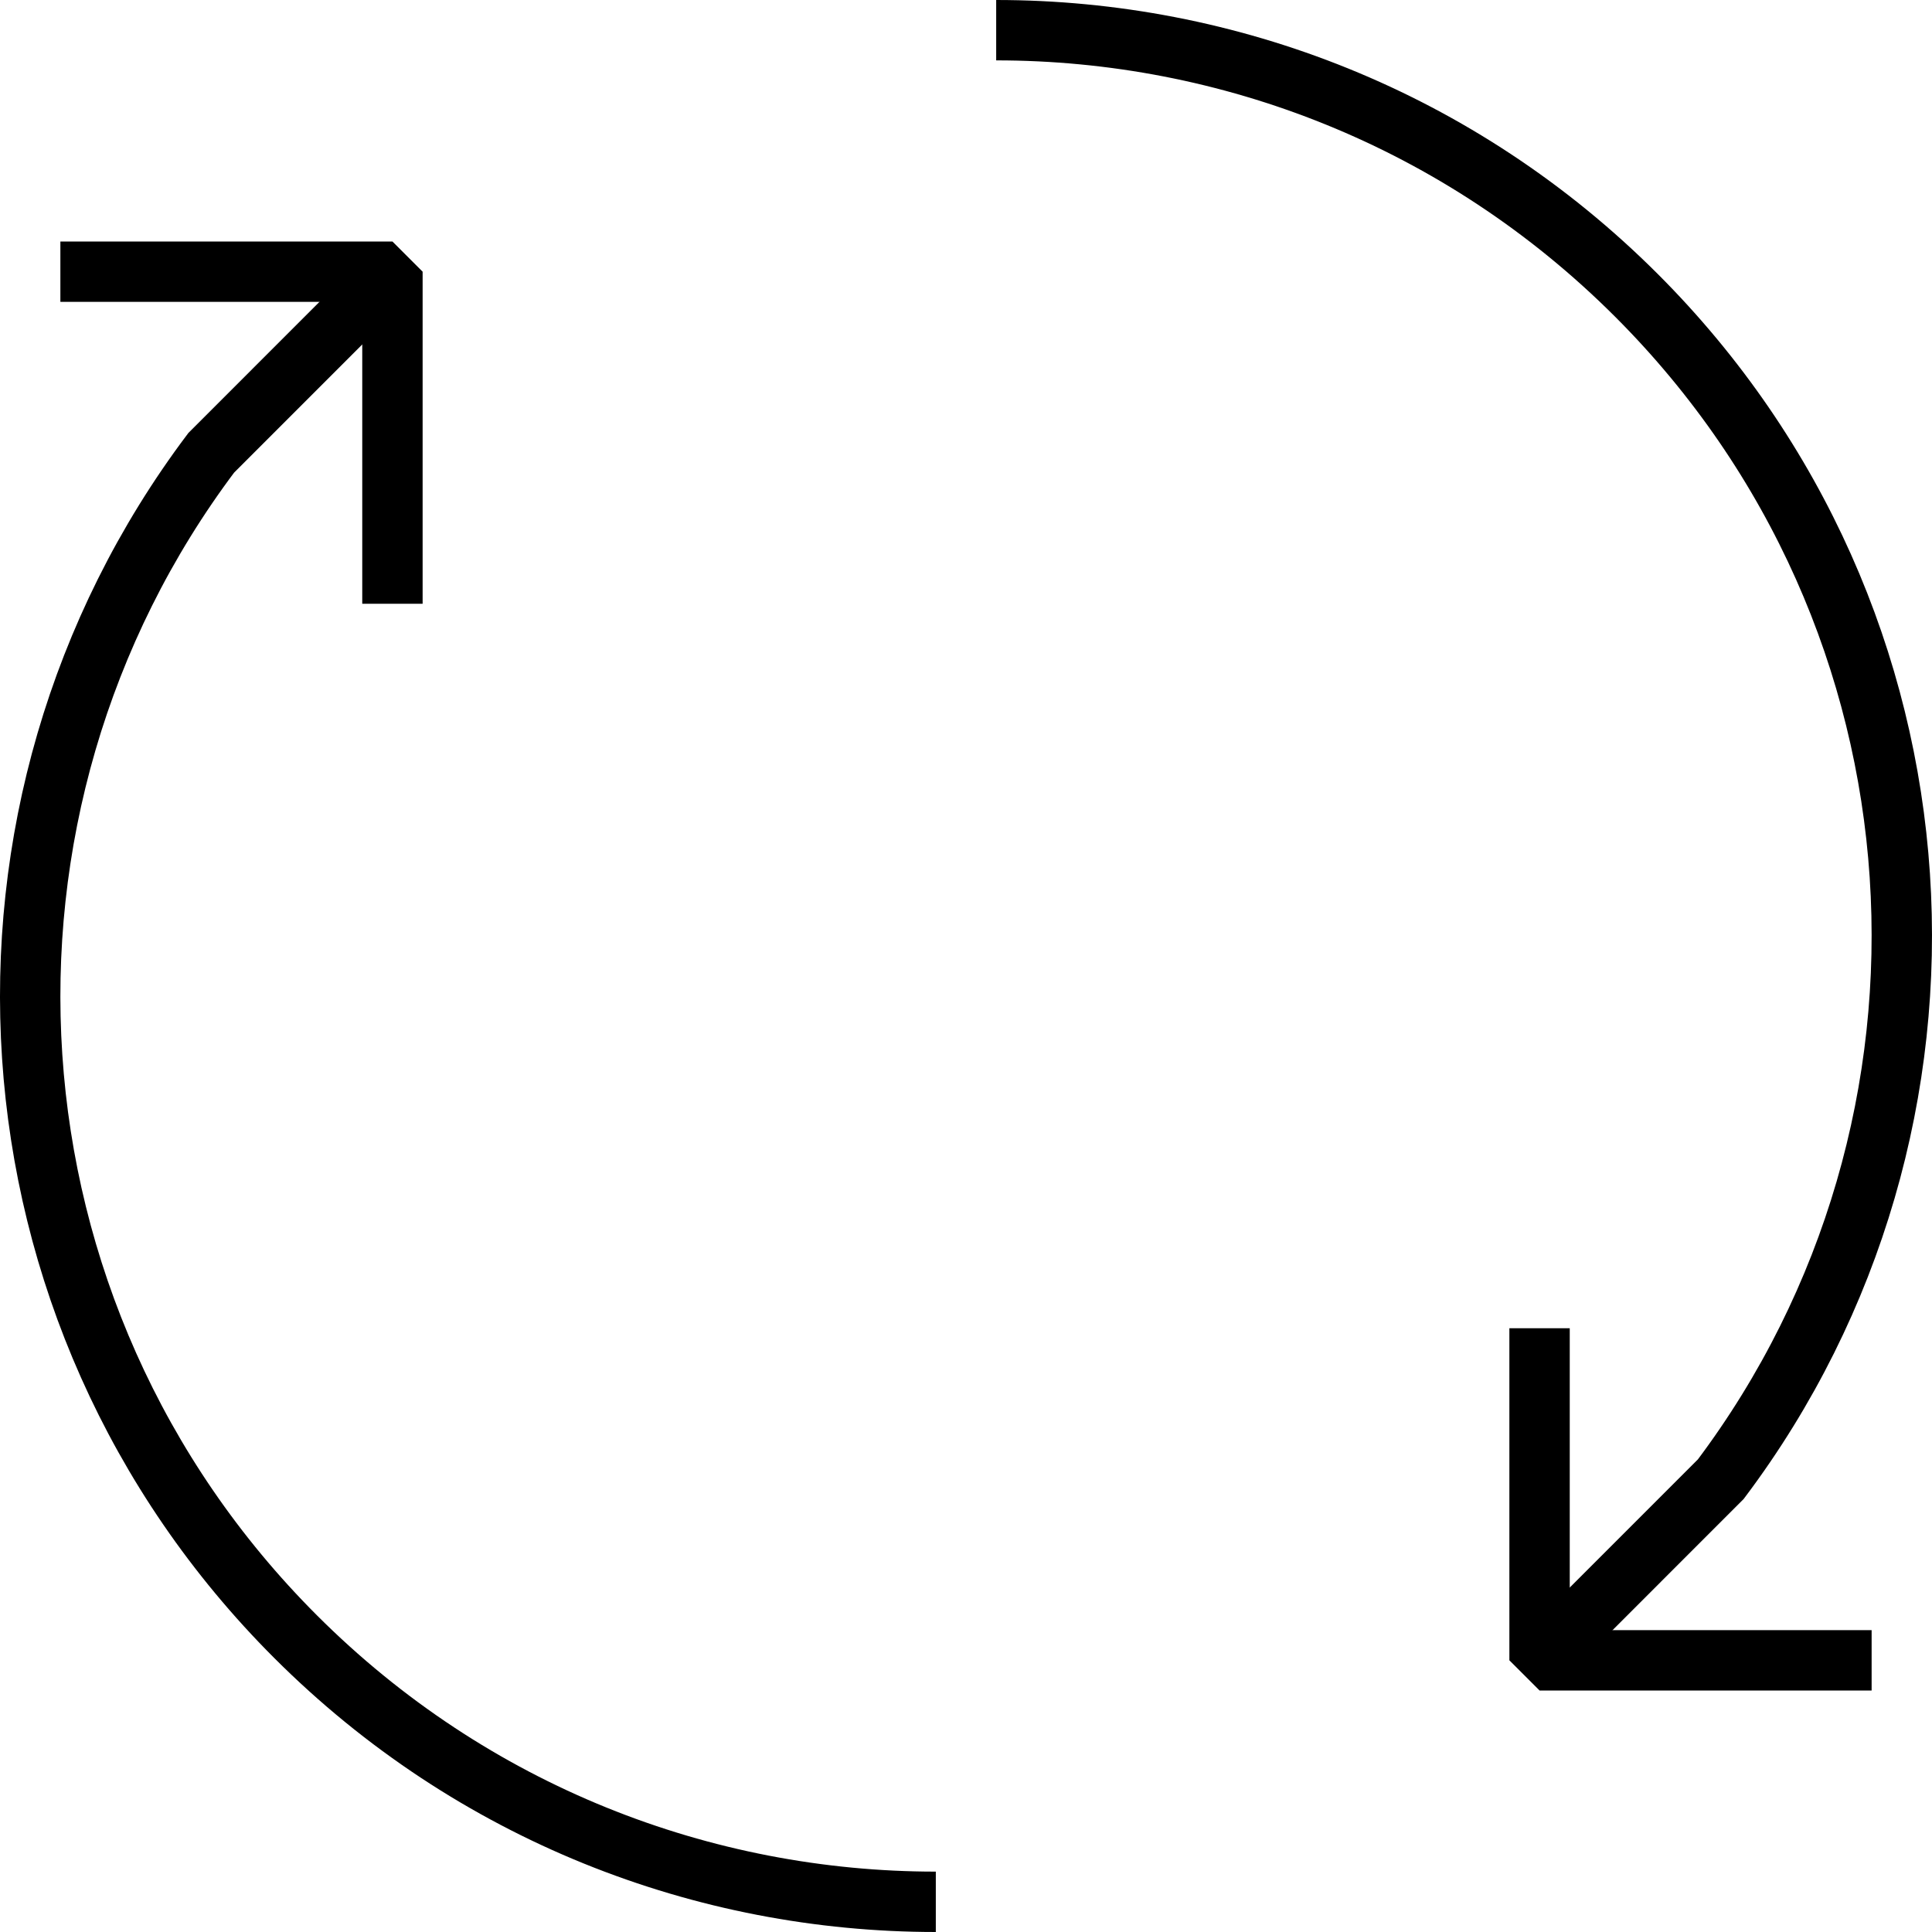
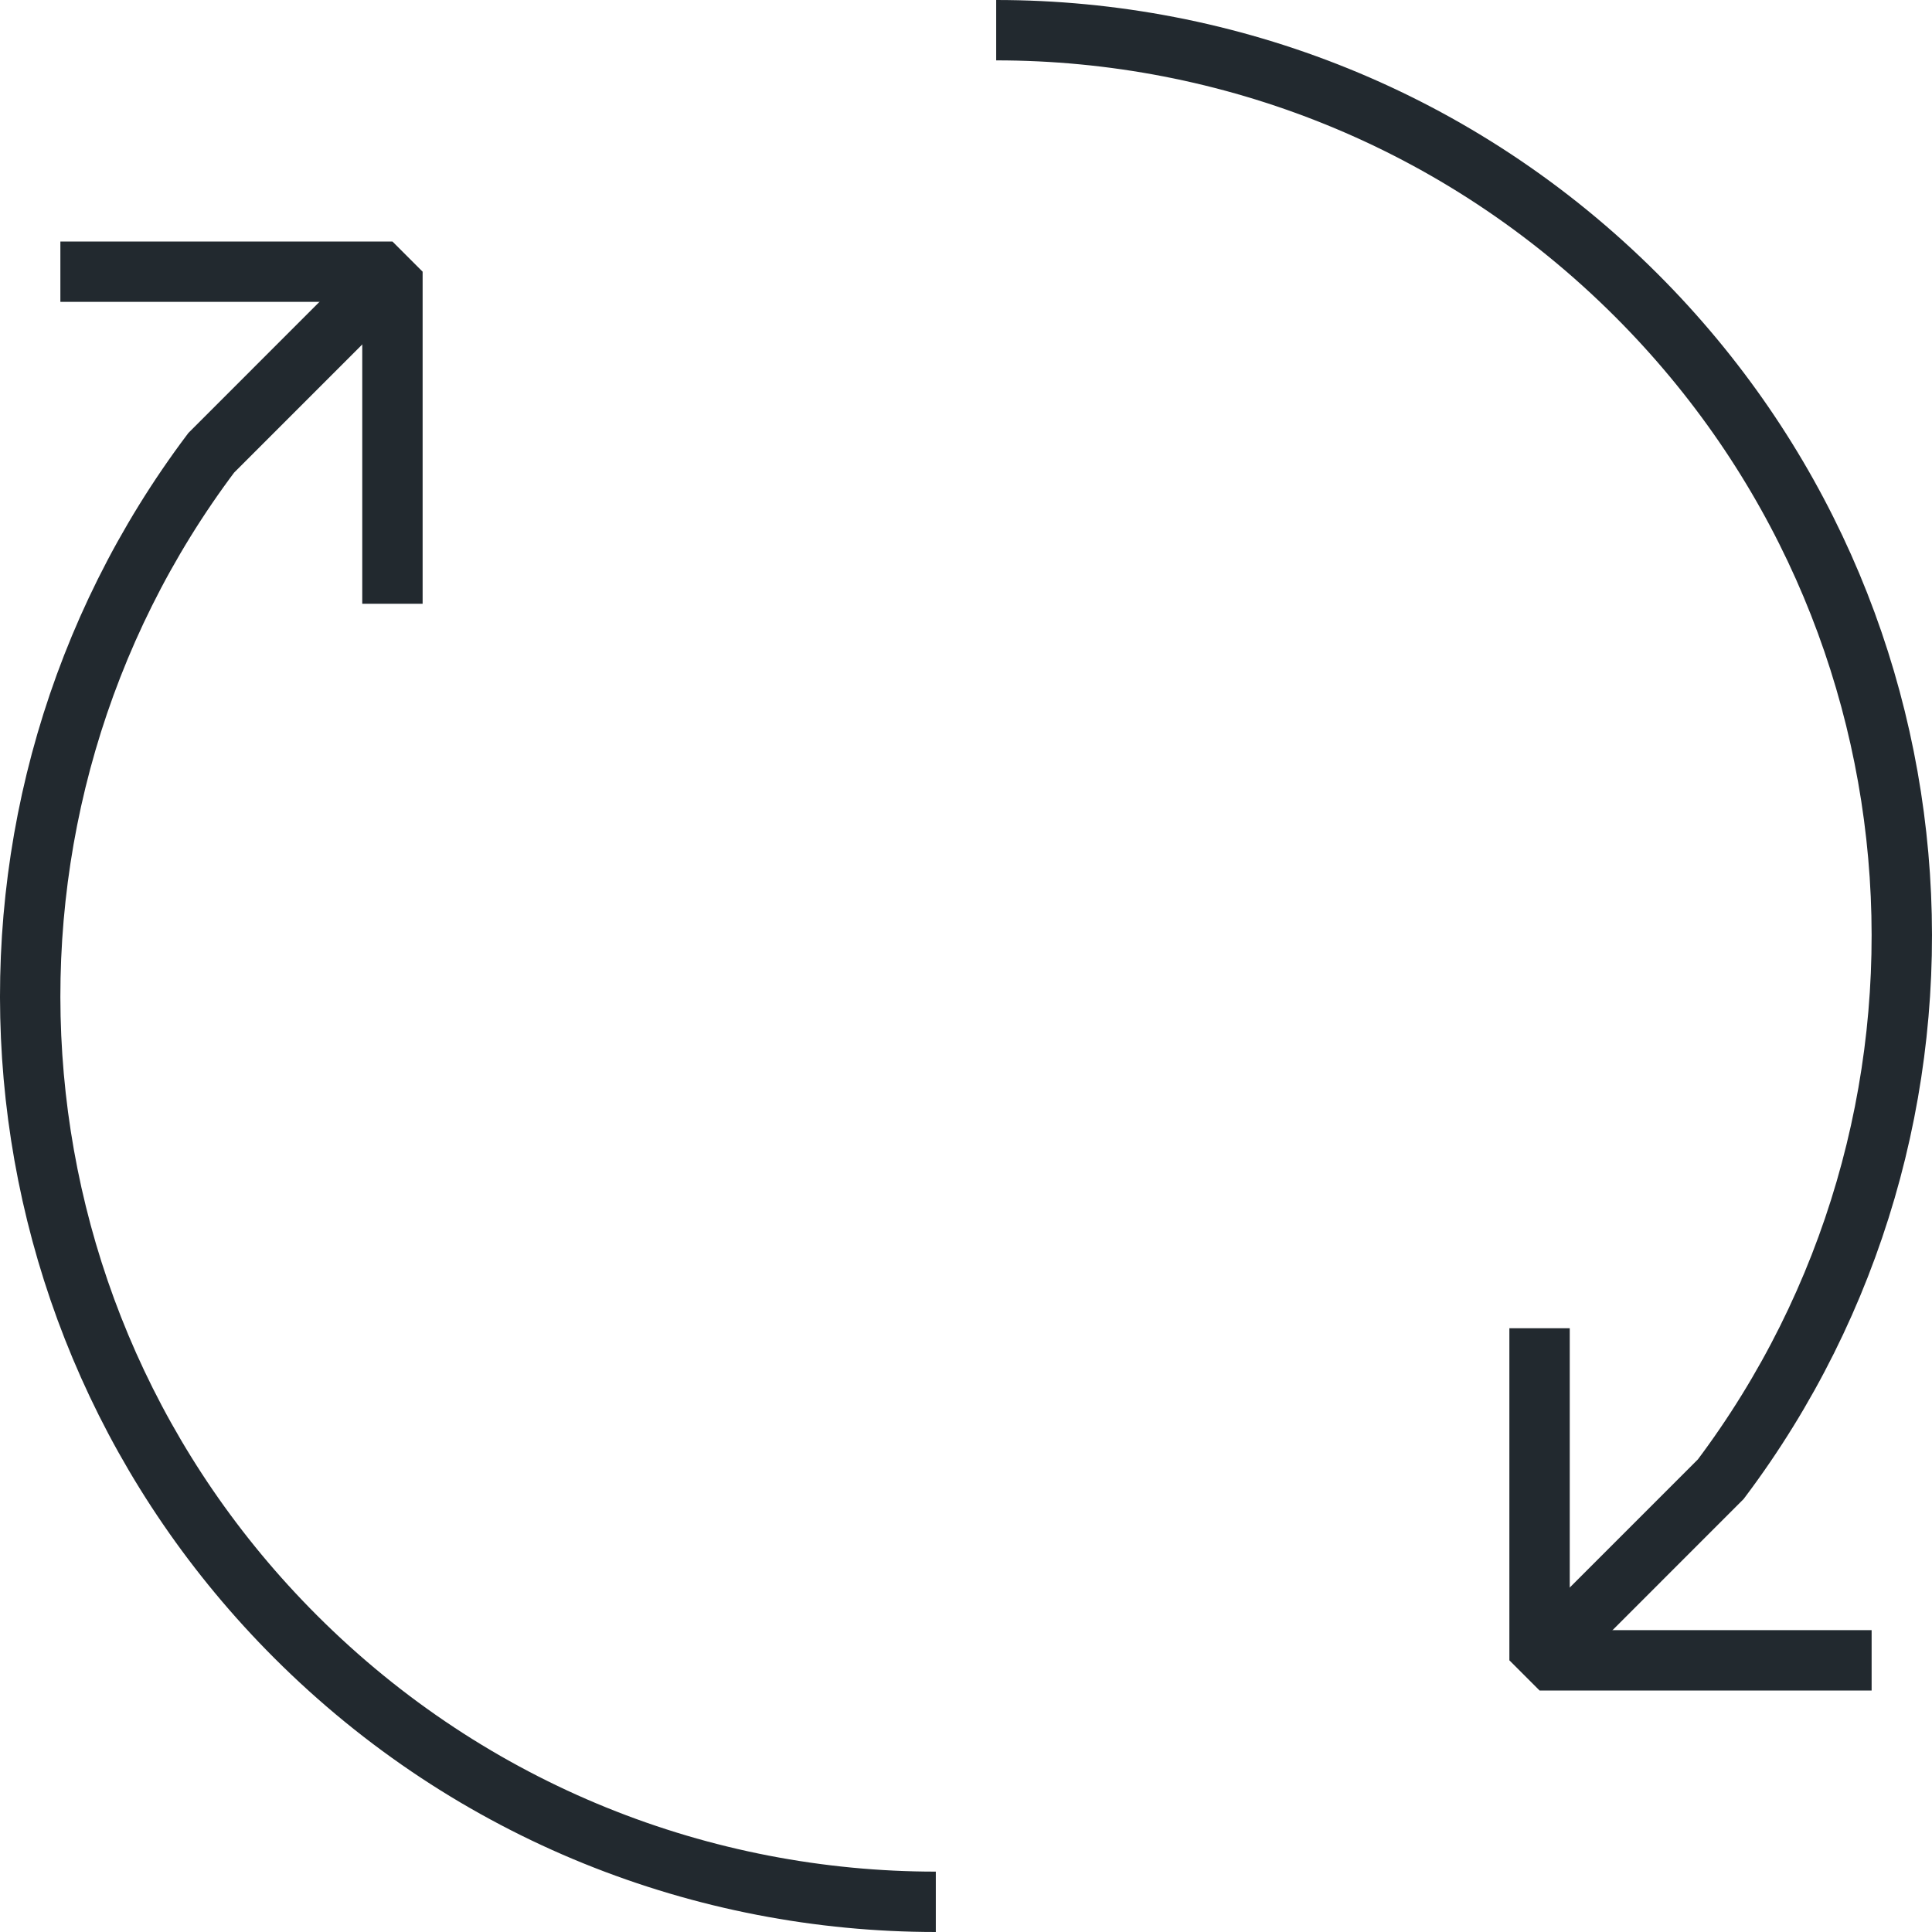
<svg xmlns="http://www.w3.org/2000/svg" version="1.1" id="Layer_1" x="0px" y="0px" width="64px" height="64px" viewBox="0 0 64 64" enable-background="new 0 0 64 64" xml:space="preserve">
  <g>
-     <path fill="none" stroke="#000000" stroke-width="2" stroke-miterlimit="10" d="M33,1c7.678,0,15.354,2.929,21.212,8.787   C64.91,20.484,65.841,37.248,57.003,49l-6.001,6.002" />
+     <path fill="none" stroke="#22292F" stroke-width="2" stroke-miterlimit="10" d="M33,1c7.678,0,15.354,2.929,21.212,8.787   C64.91,20.484,65.841,37.248,57.003,49l-6.001,6.002" />
  </g>
  <g>
-     <path fill="none" stroke="#000000" stroke-width="2" stroke-miterlimit="10" d="M31,63c-7.678,0-15.354-2.929-21.212-8.787   C-0.91,43.516-1.841,26.752,6.997,15l6.001-6.002" />
+     <path fill="none" stroke="#22292F" stroke-width="2" stroke-miterlimit="10" d="M31,63c-7.678,0-15.354-2.929-21.212-8.787   C-0.91,43.516-1.841,26.752,6.997,15l6.001-6.002" />
  </g>
-   <polyline fill="none" stroke="#000000" stroke-width="2" stroke-linejoin="bevel" stroke-miterlimit="10" points="51,44 51,55   62,55 " />
-   <polyline fill="none" stroke="#000000" stroke-width="2" stroke-linejoin="bevel" stroke-miterlimit="10" points="13,20 13,9 2,9   " />
+   <polyline fill="none" stroke="#22292F" stroke-width="2" stroke-linejoin="bevel" stroke-miterlimit="10" points="51,44 51,55   62,55 " />
+   <polyline fill="none" stroke="#22292F" stroke-width="2" stroke-linejoin="bevel" stroke-miterlimit="10" points="13,20 13,9 2,9   " />
</svg>
